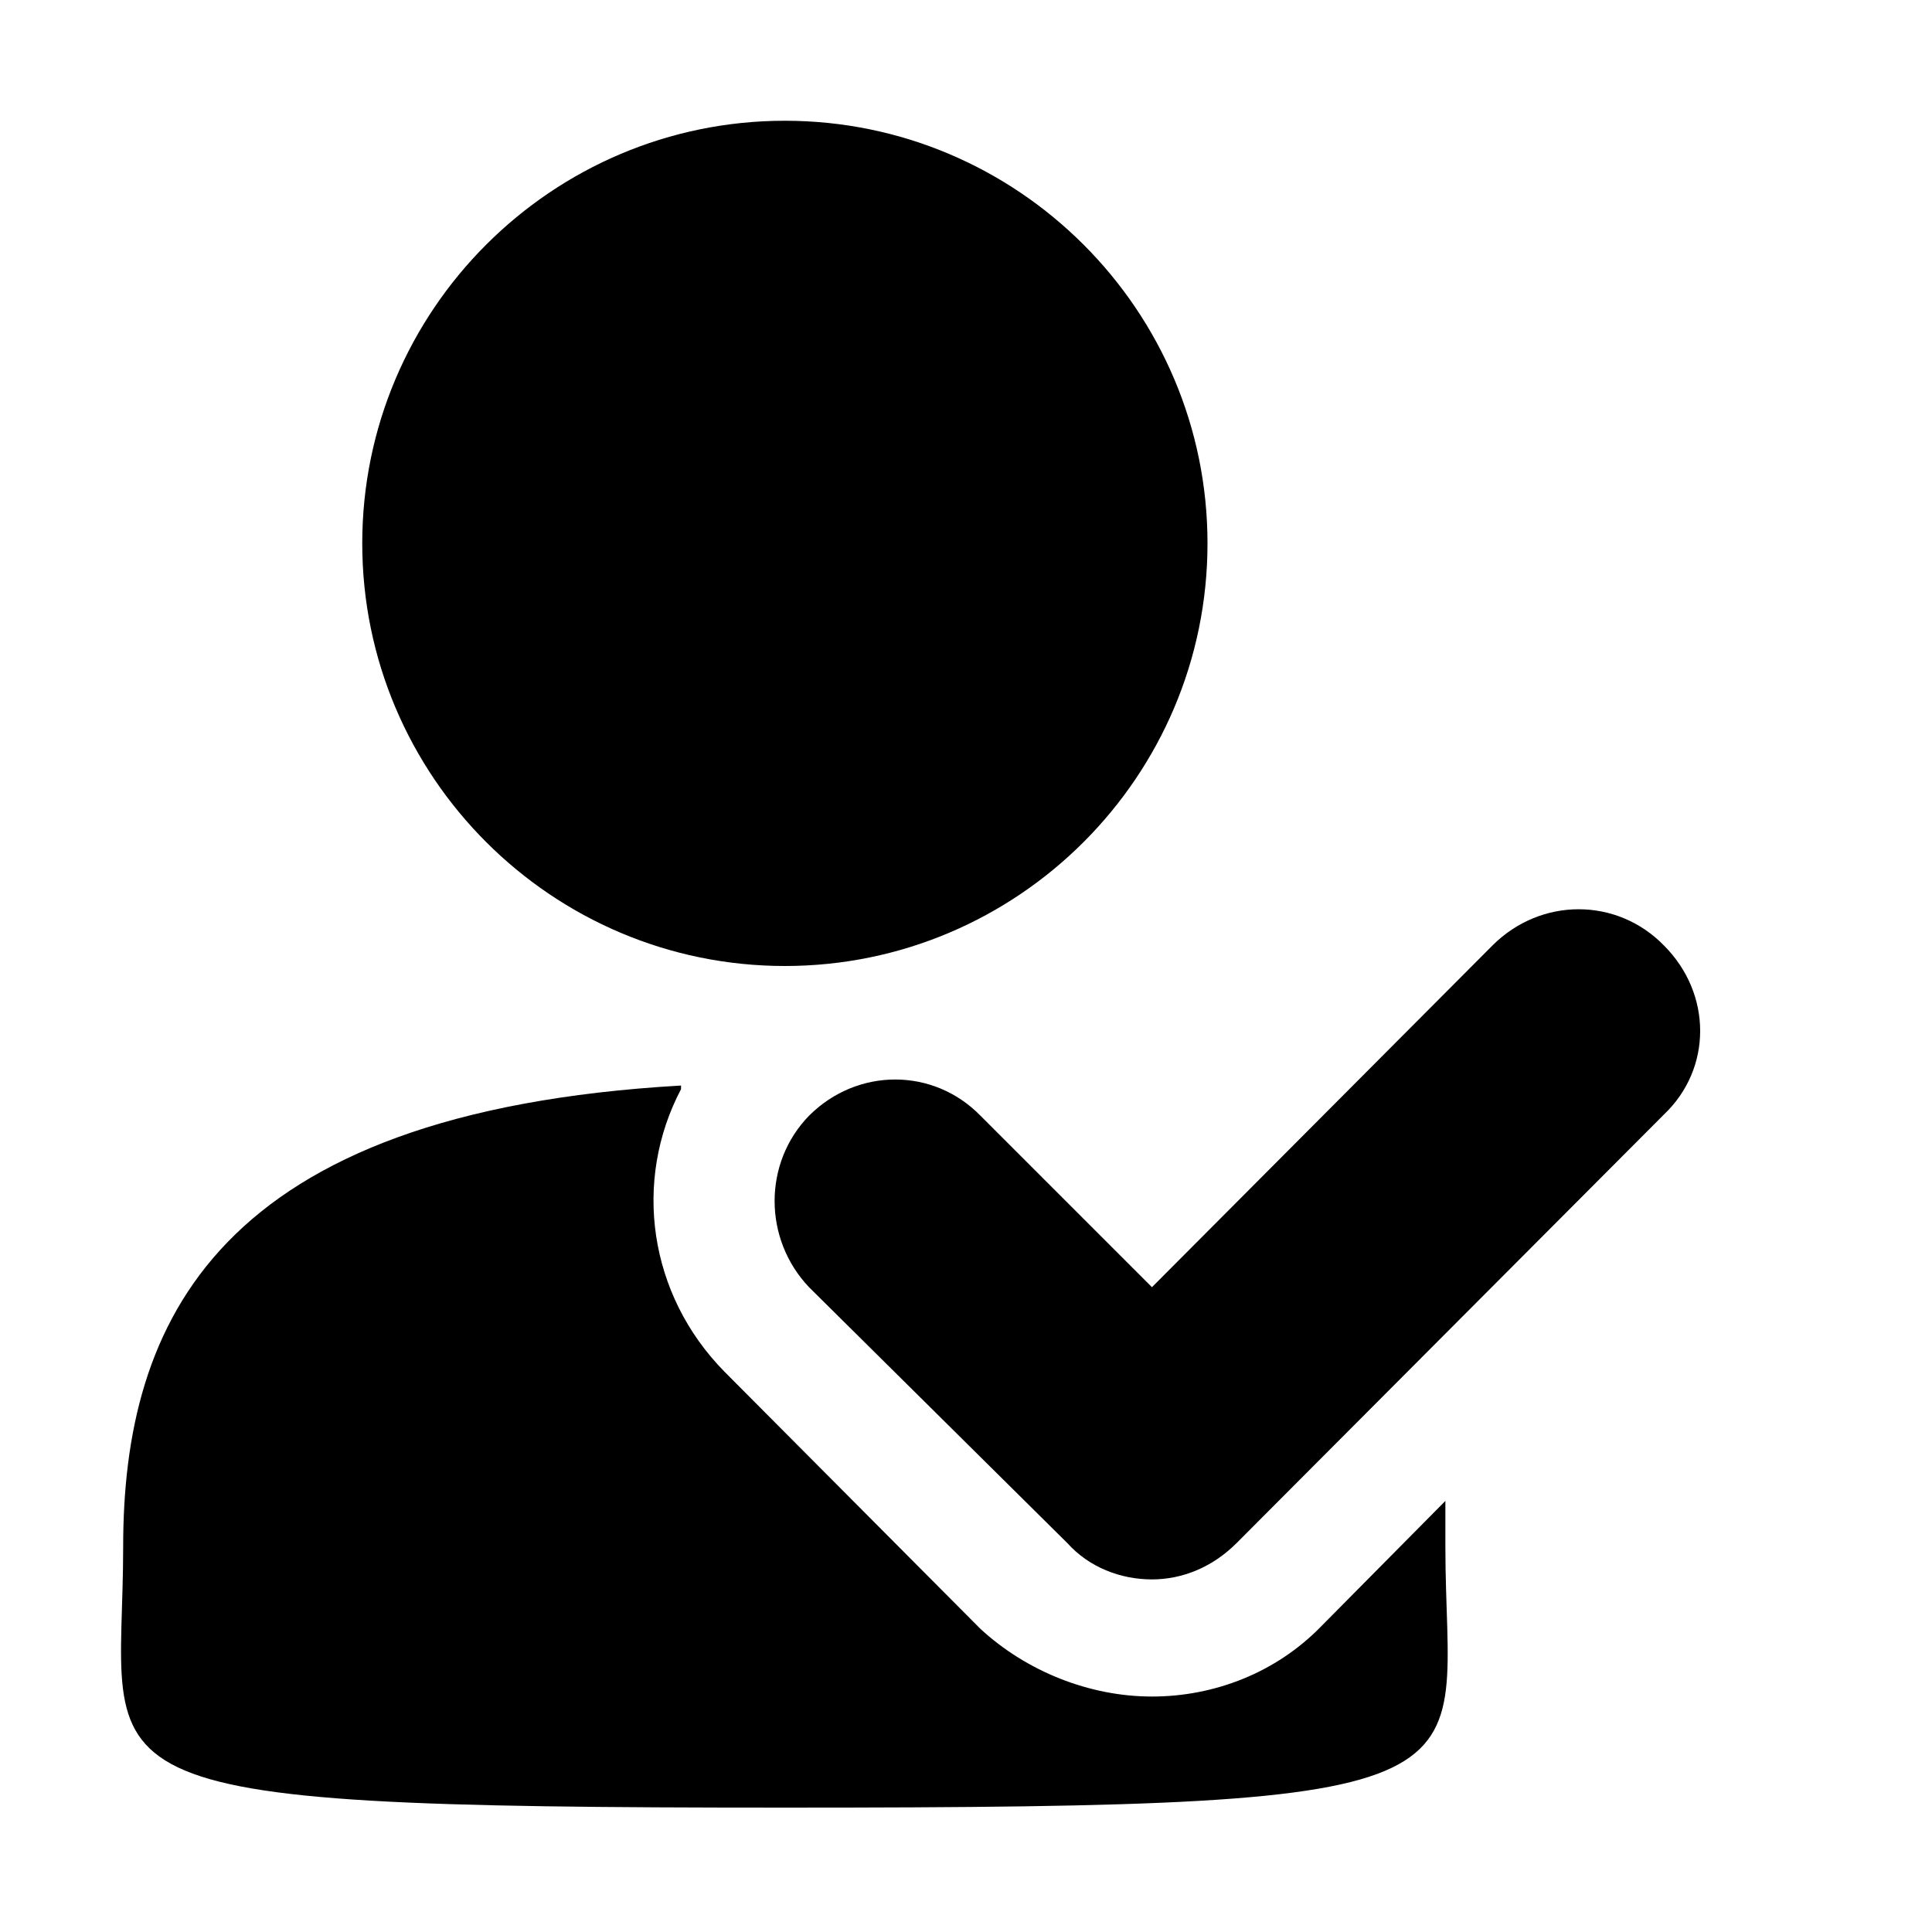
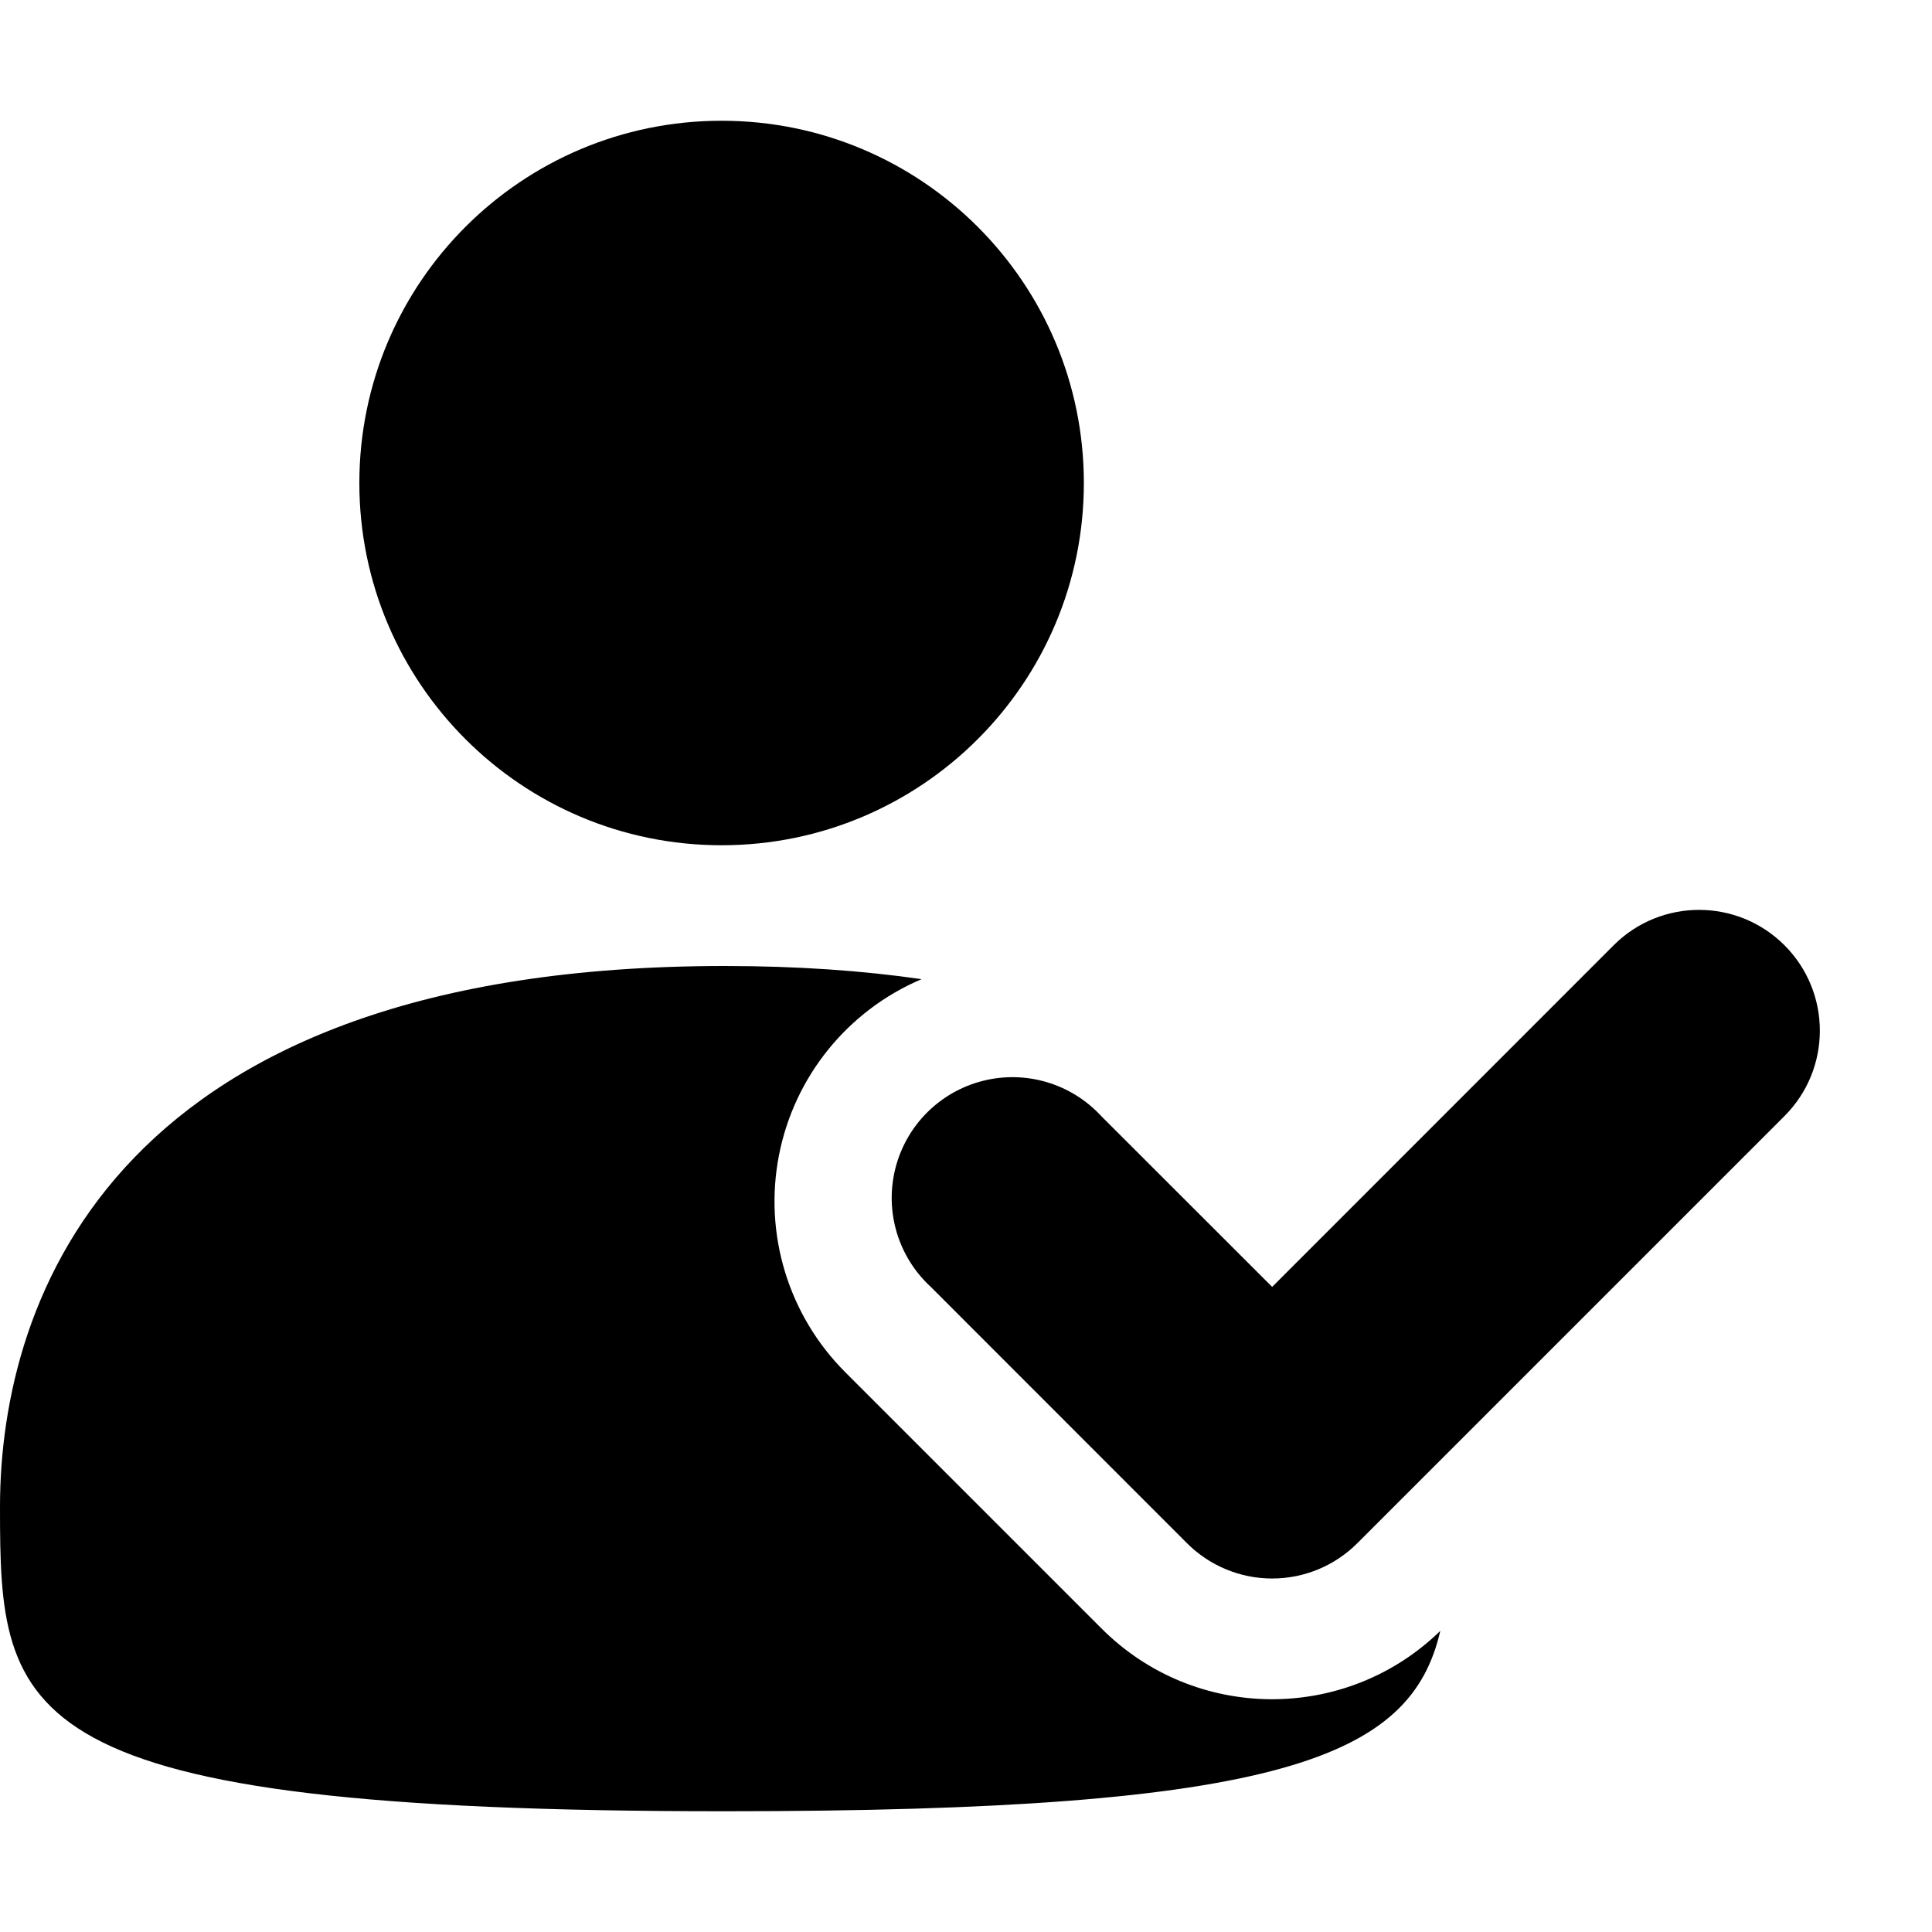
<svg xmlns="http://www.w3.org/2000/svg" width="16" height="16" viewBox="0 0 16 16">
-   <path fill-rule="evenodd" d="M9.54 10.66l2.82-2.83c.4-.4 1.03-.4 1.42 0 .4.4.4 1.02 0 1.4l-3.54 3.55c-.2.2-.45.3-.7.3-.26 0-.52-.1-.7-.3L6.7 10.66c-.38-.4-.38-1.03 0-1.42.4-.4 1.03-.4 1.42 0l1.42 1.42zm-3.9-1.64c-.4.76-.27 1.7.36 2.34l2.12 2.13c.38.35.9.56 1.42.56.52 0 1.03-.2 1.4-.58l1.03-1.04v.38c0 2 .64 2.16-5.47 2.16-6.1 0-5.48-.17-5.48-2.16 0-1.86.77-3.6 4.62-3.82zM6.5 8C4.57 8 3 6.43 3 4.5S4.57 1 6.5 1 10 2.57 10 4.5 8.43 8 6.5 8z" />
+   <path fill-rule="evenodd" d="M10.536 10.657l2.828-2.829a1 1 0 0 1 1.414 1.415l-3.535 3.535a.997.997 0 0 1-1.415 0l-2.12-2.121A1 1 0 1 1 9.12 9.243l1.415 1.414zM7.632 8.109A2 2 0 0 0 7 11.364l2.121 2.121a1.996 1.996 0 0 0 2.807.021C11.686 14.554 10.627 15 6 15c-5.924 0-6-.78-6-2.52S.964 8 6 8c.6 0 1.142.038 1.632.109zM5.976 7a3 3 0 1 1 0-6 3 3 0 0 1 0 6z" />
</svg>
